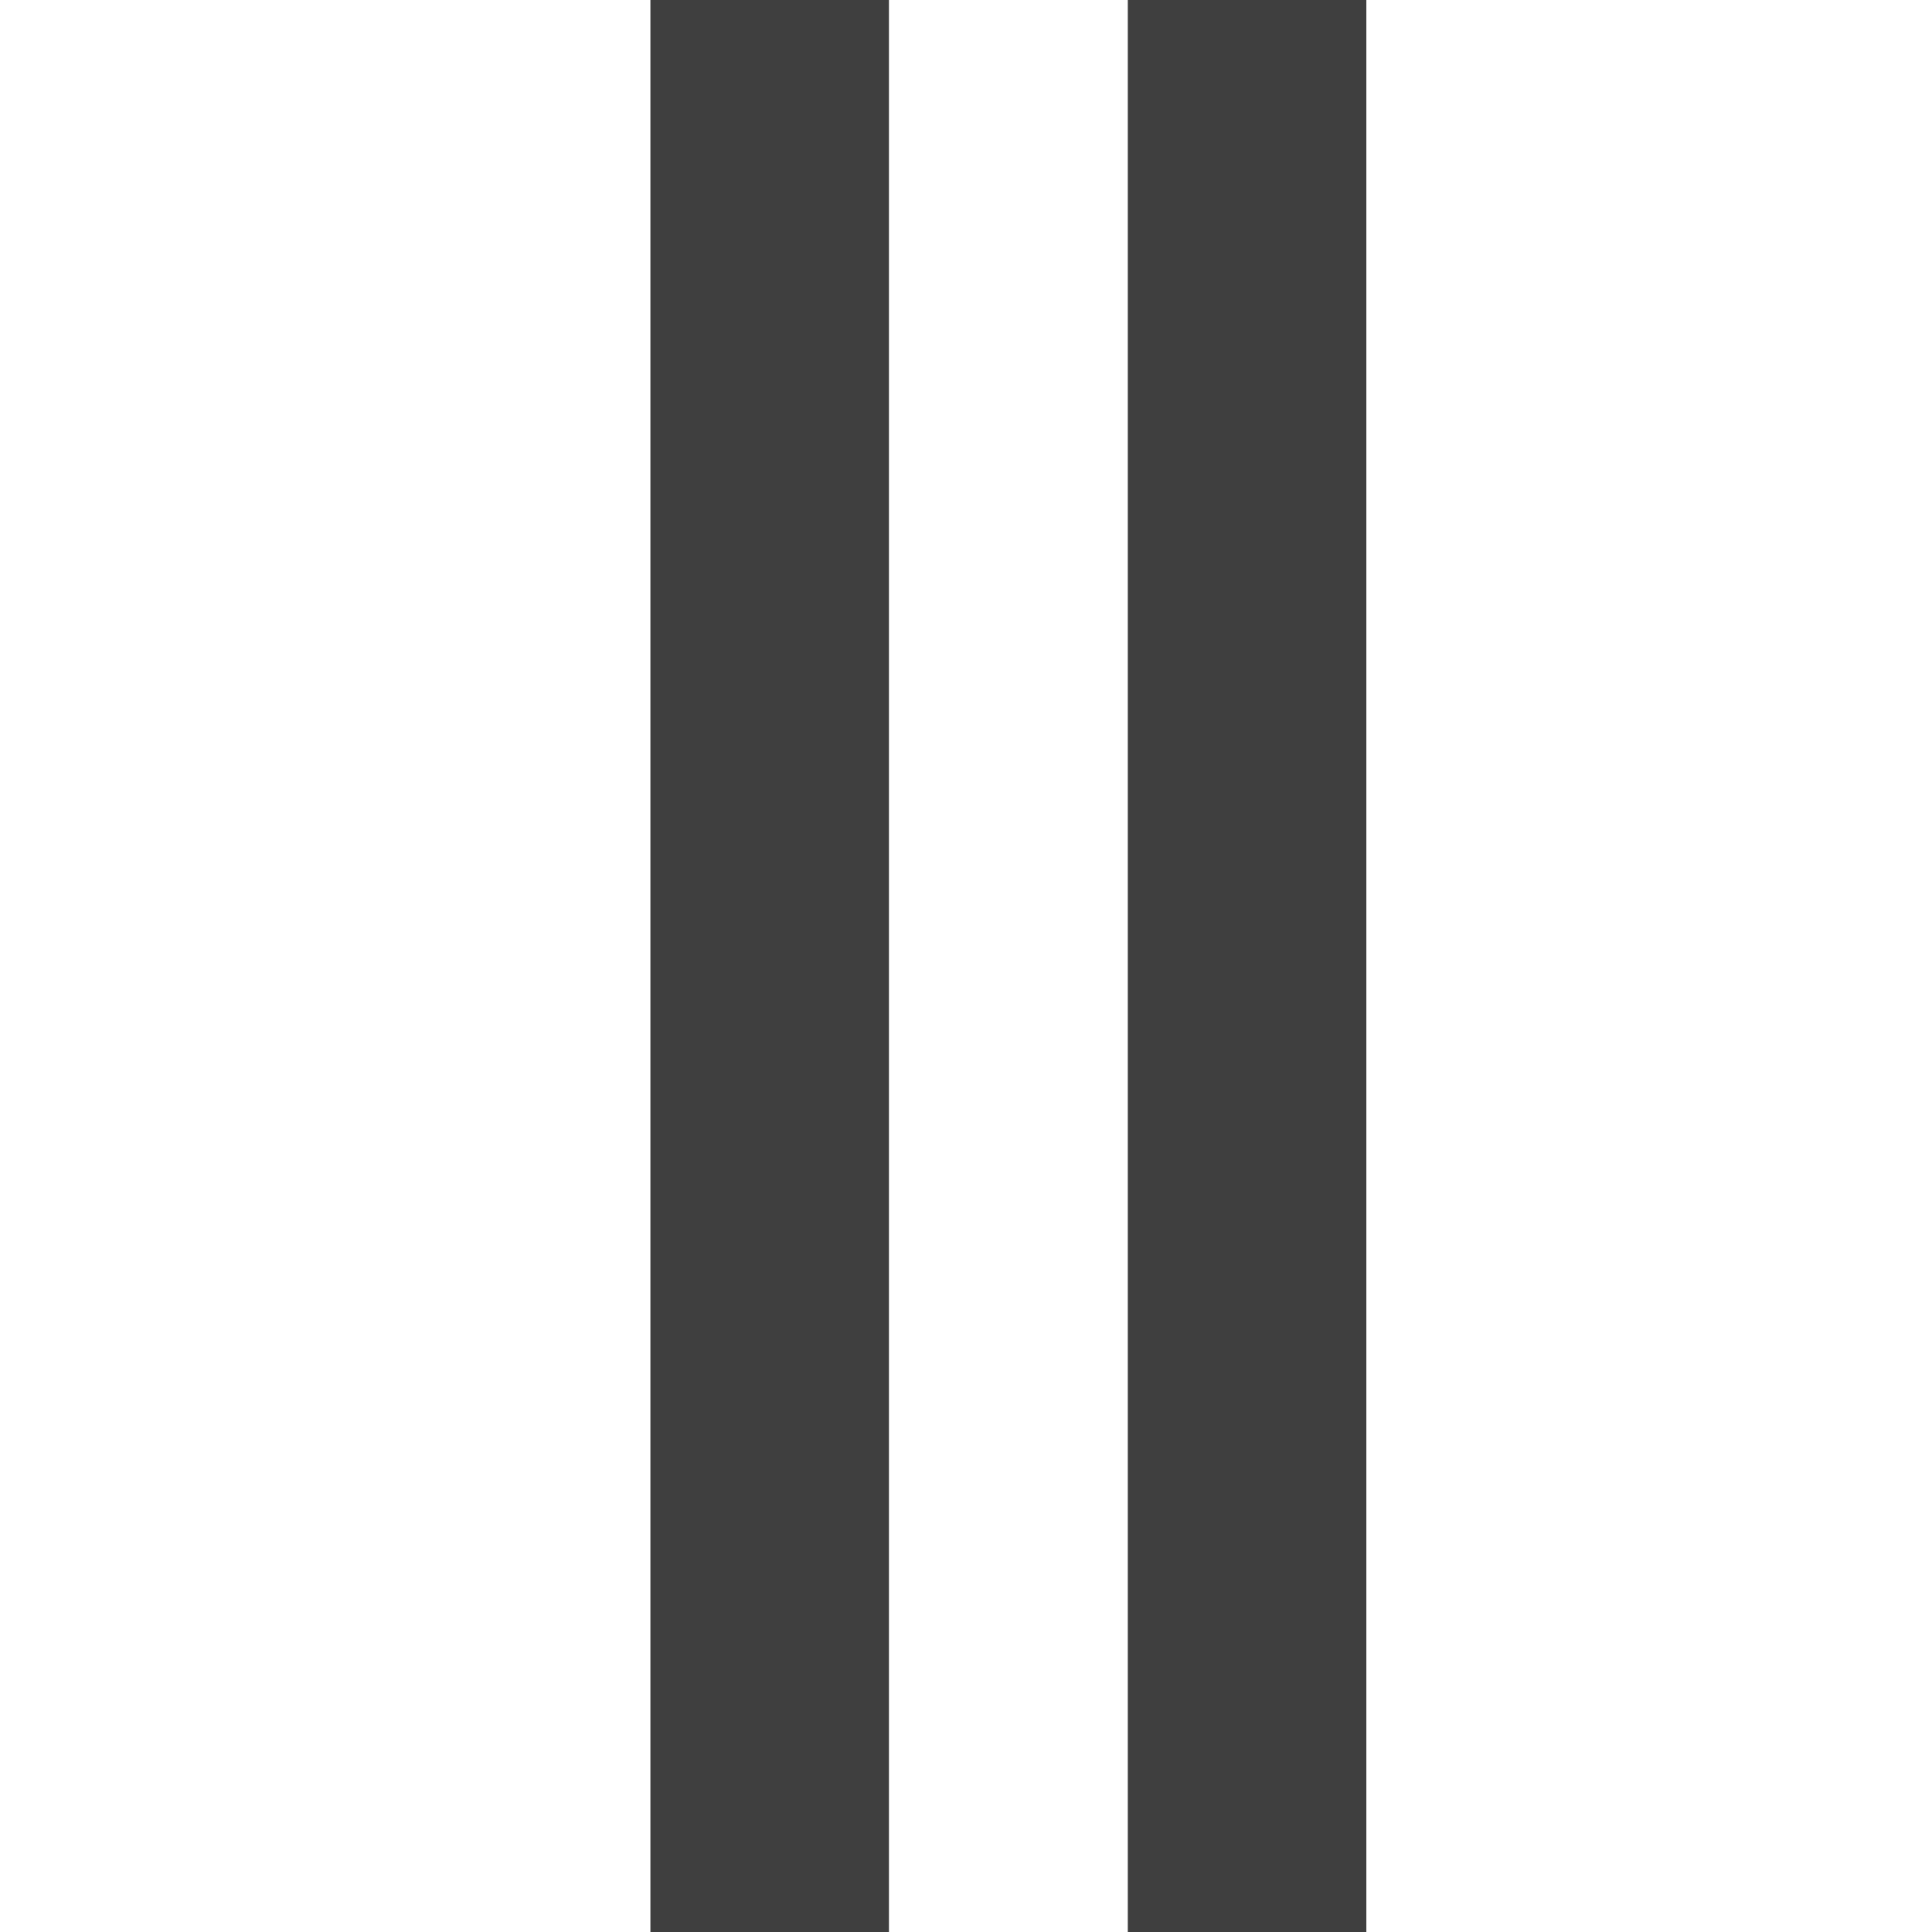
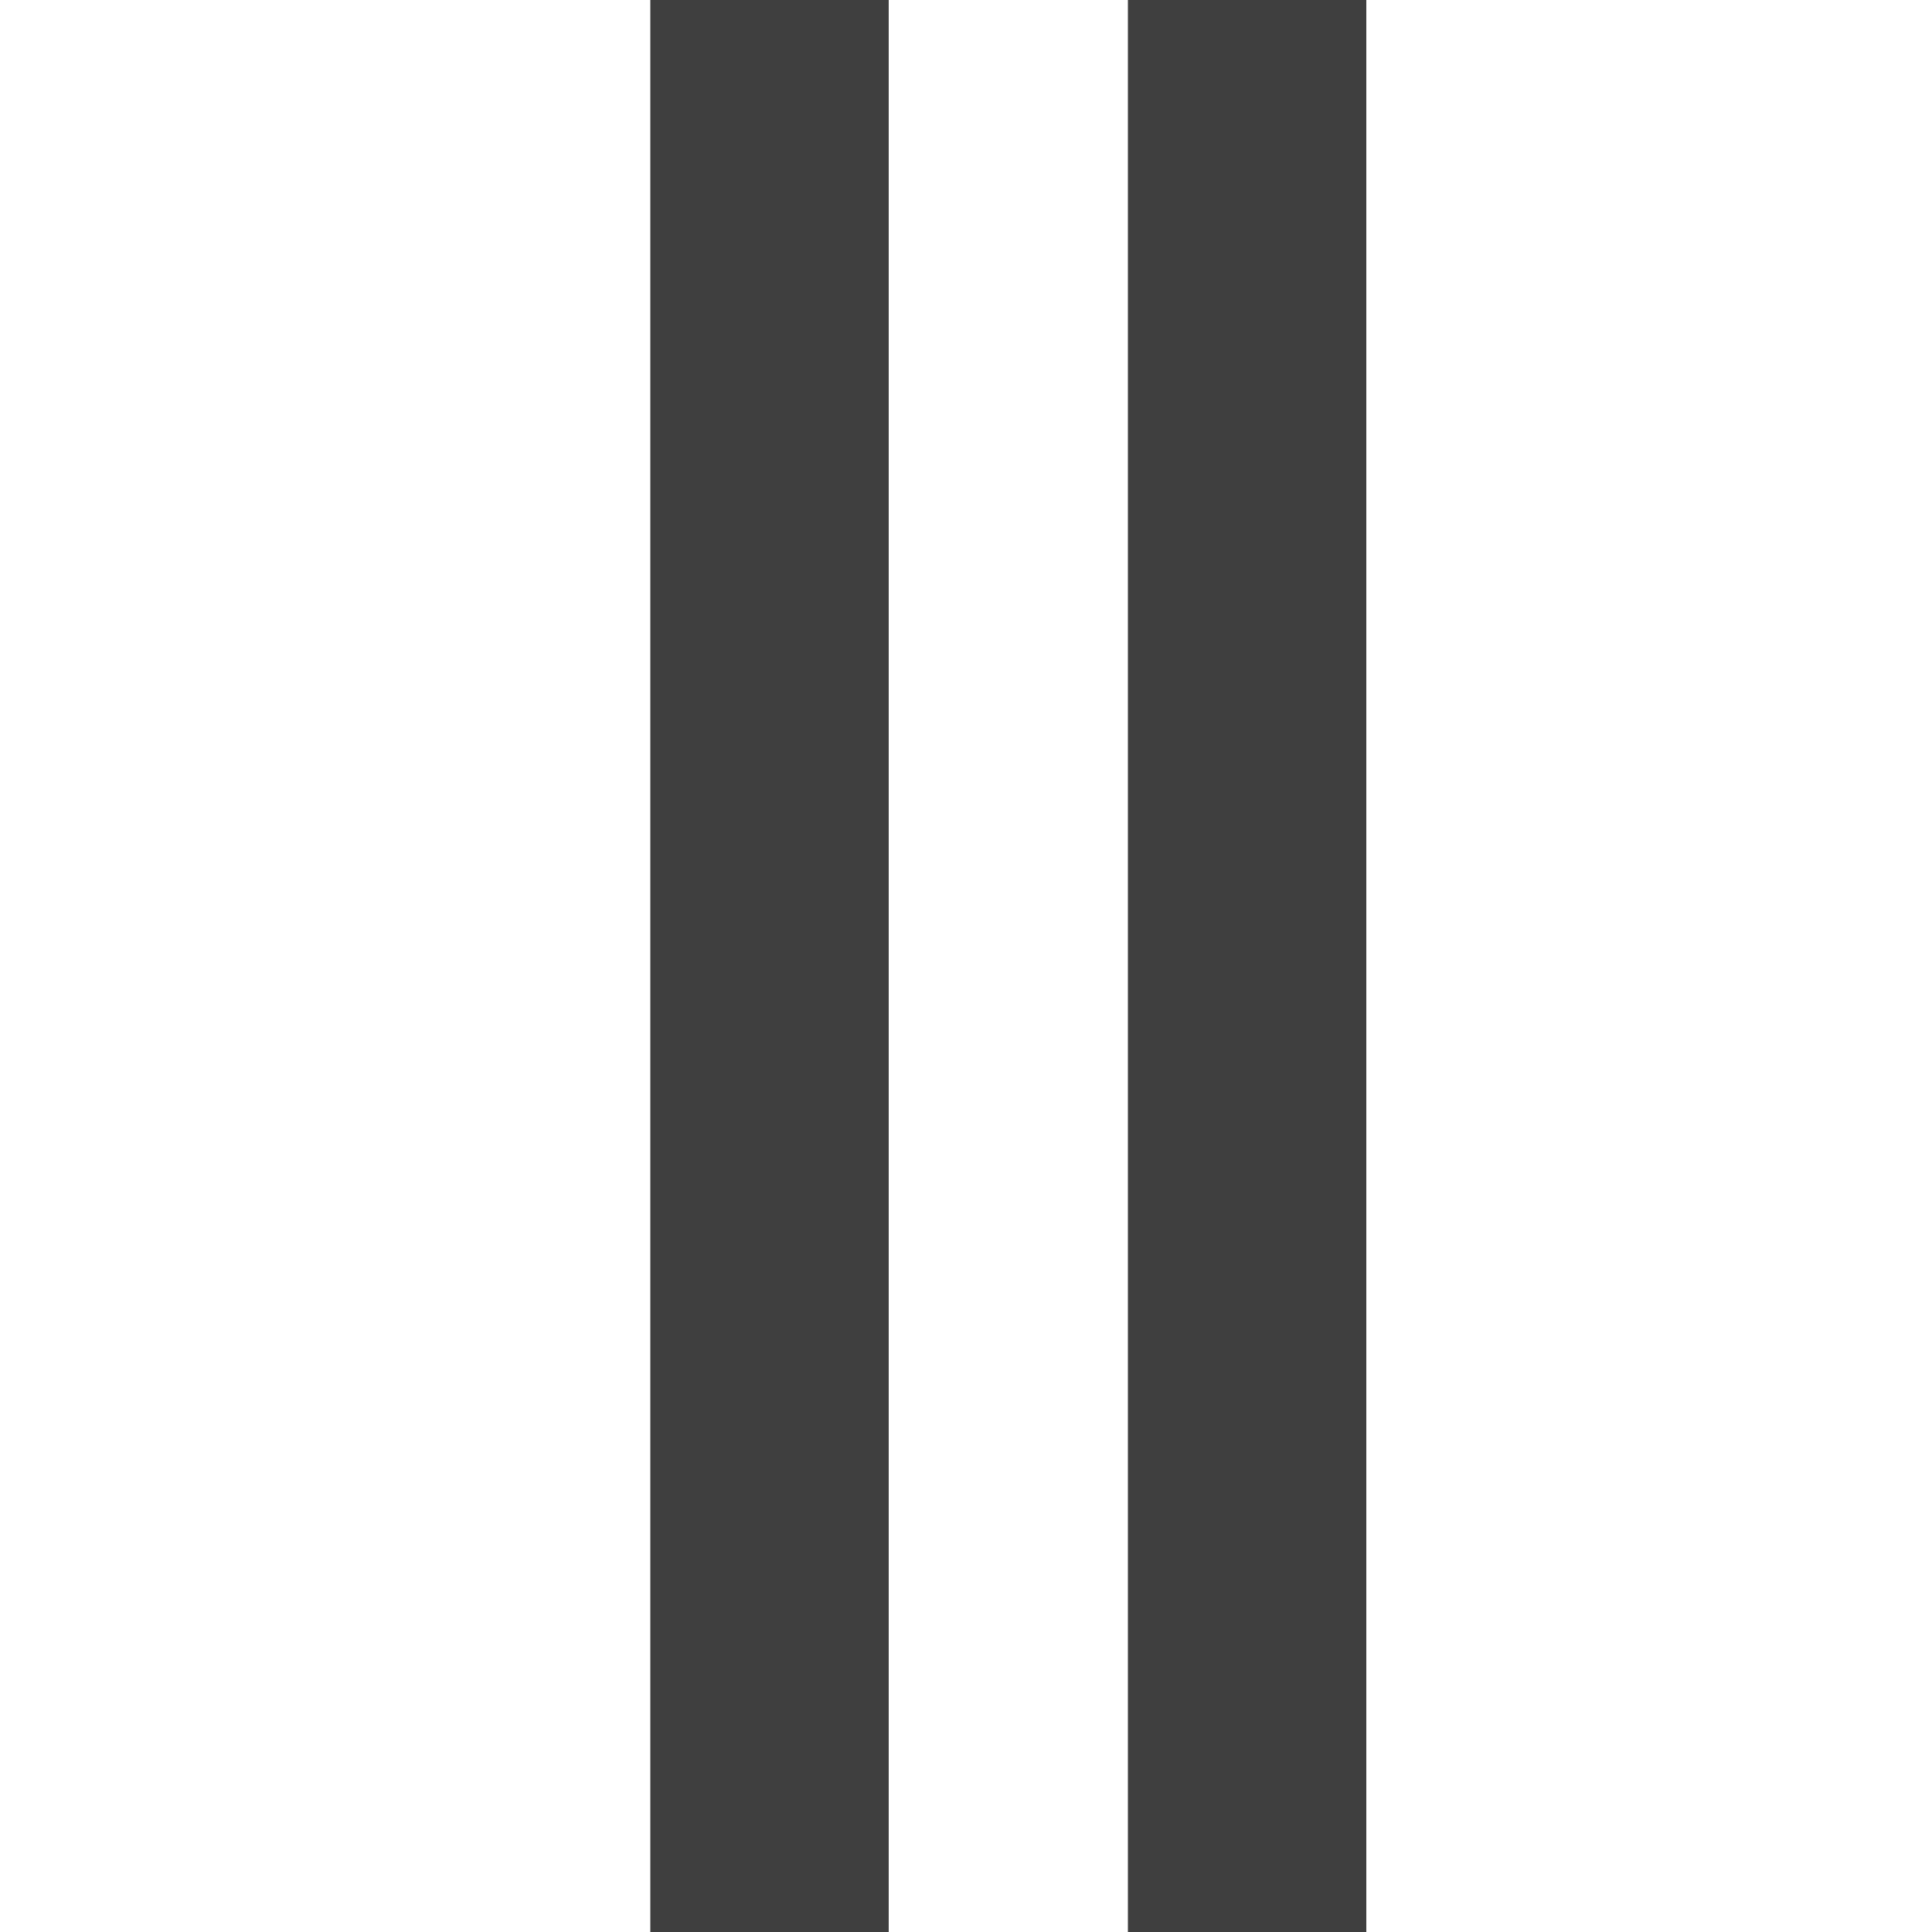
- <svg xmlns="http://www.w3.org/2000/svg" version="1.1" id="Ebene_1" x="0px" y="0px" width="500px" height="500px" viewBox="-445.2 444.15 500 500" enable-background="new -445.2 444.15 500 500" xml:space="preserve">
-   <g>
-     <g>
-       <path fill="#3F3F3F" d="M-153.324,444.15h61.733v500h-61.733V444.15z" />
-     </g>
-     <g>
-       <path fill="#3F3F3F" d="M-276.875,444.15h61.733v500h-61.733V444.15z" />
-     </g>
-   </g>
+ <svg xmlns="http://www.w3.org/2000/svg" width="500" height="500" viewBox="-445.2 444.2 500 500">
+   <path d="M-153.3 444.2h61.7v500h-61.7V444.2z" fill="#3F3F3F" />
+   <path d="M-276.9 444.2h61.7v500h-61.7V444.2z" fill="#3F3F3F" />
</svg>
